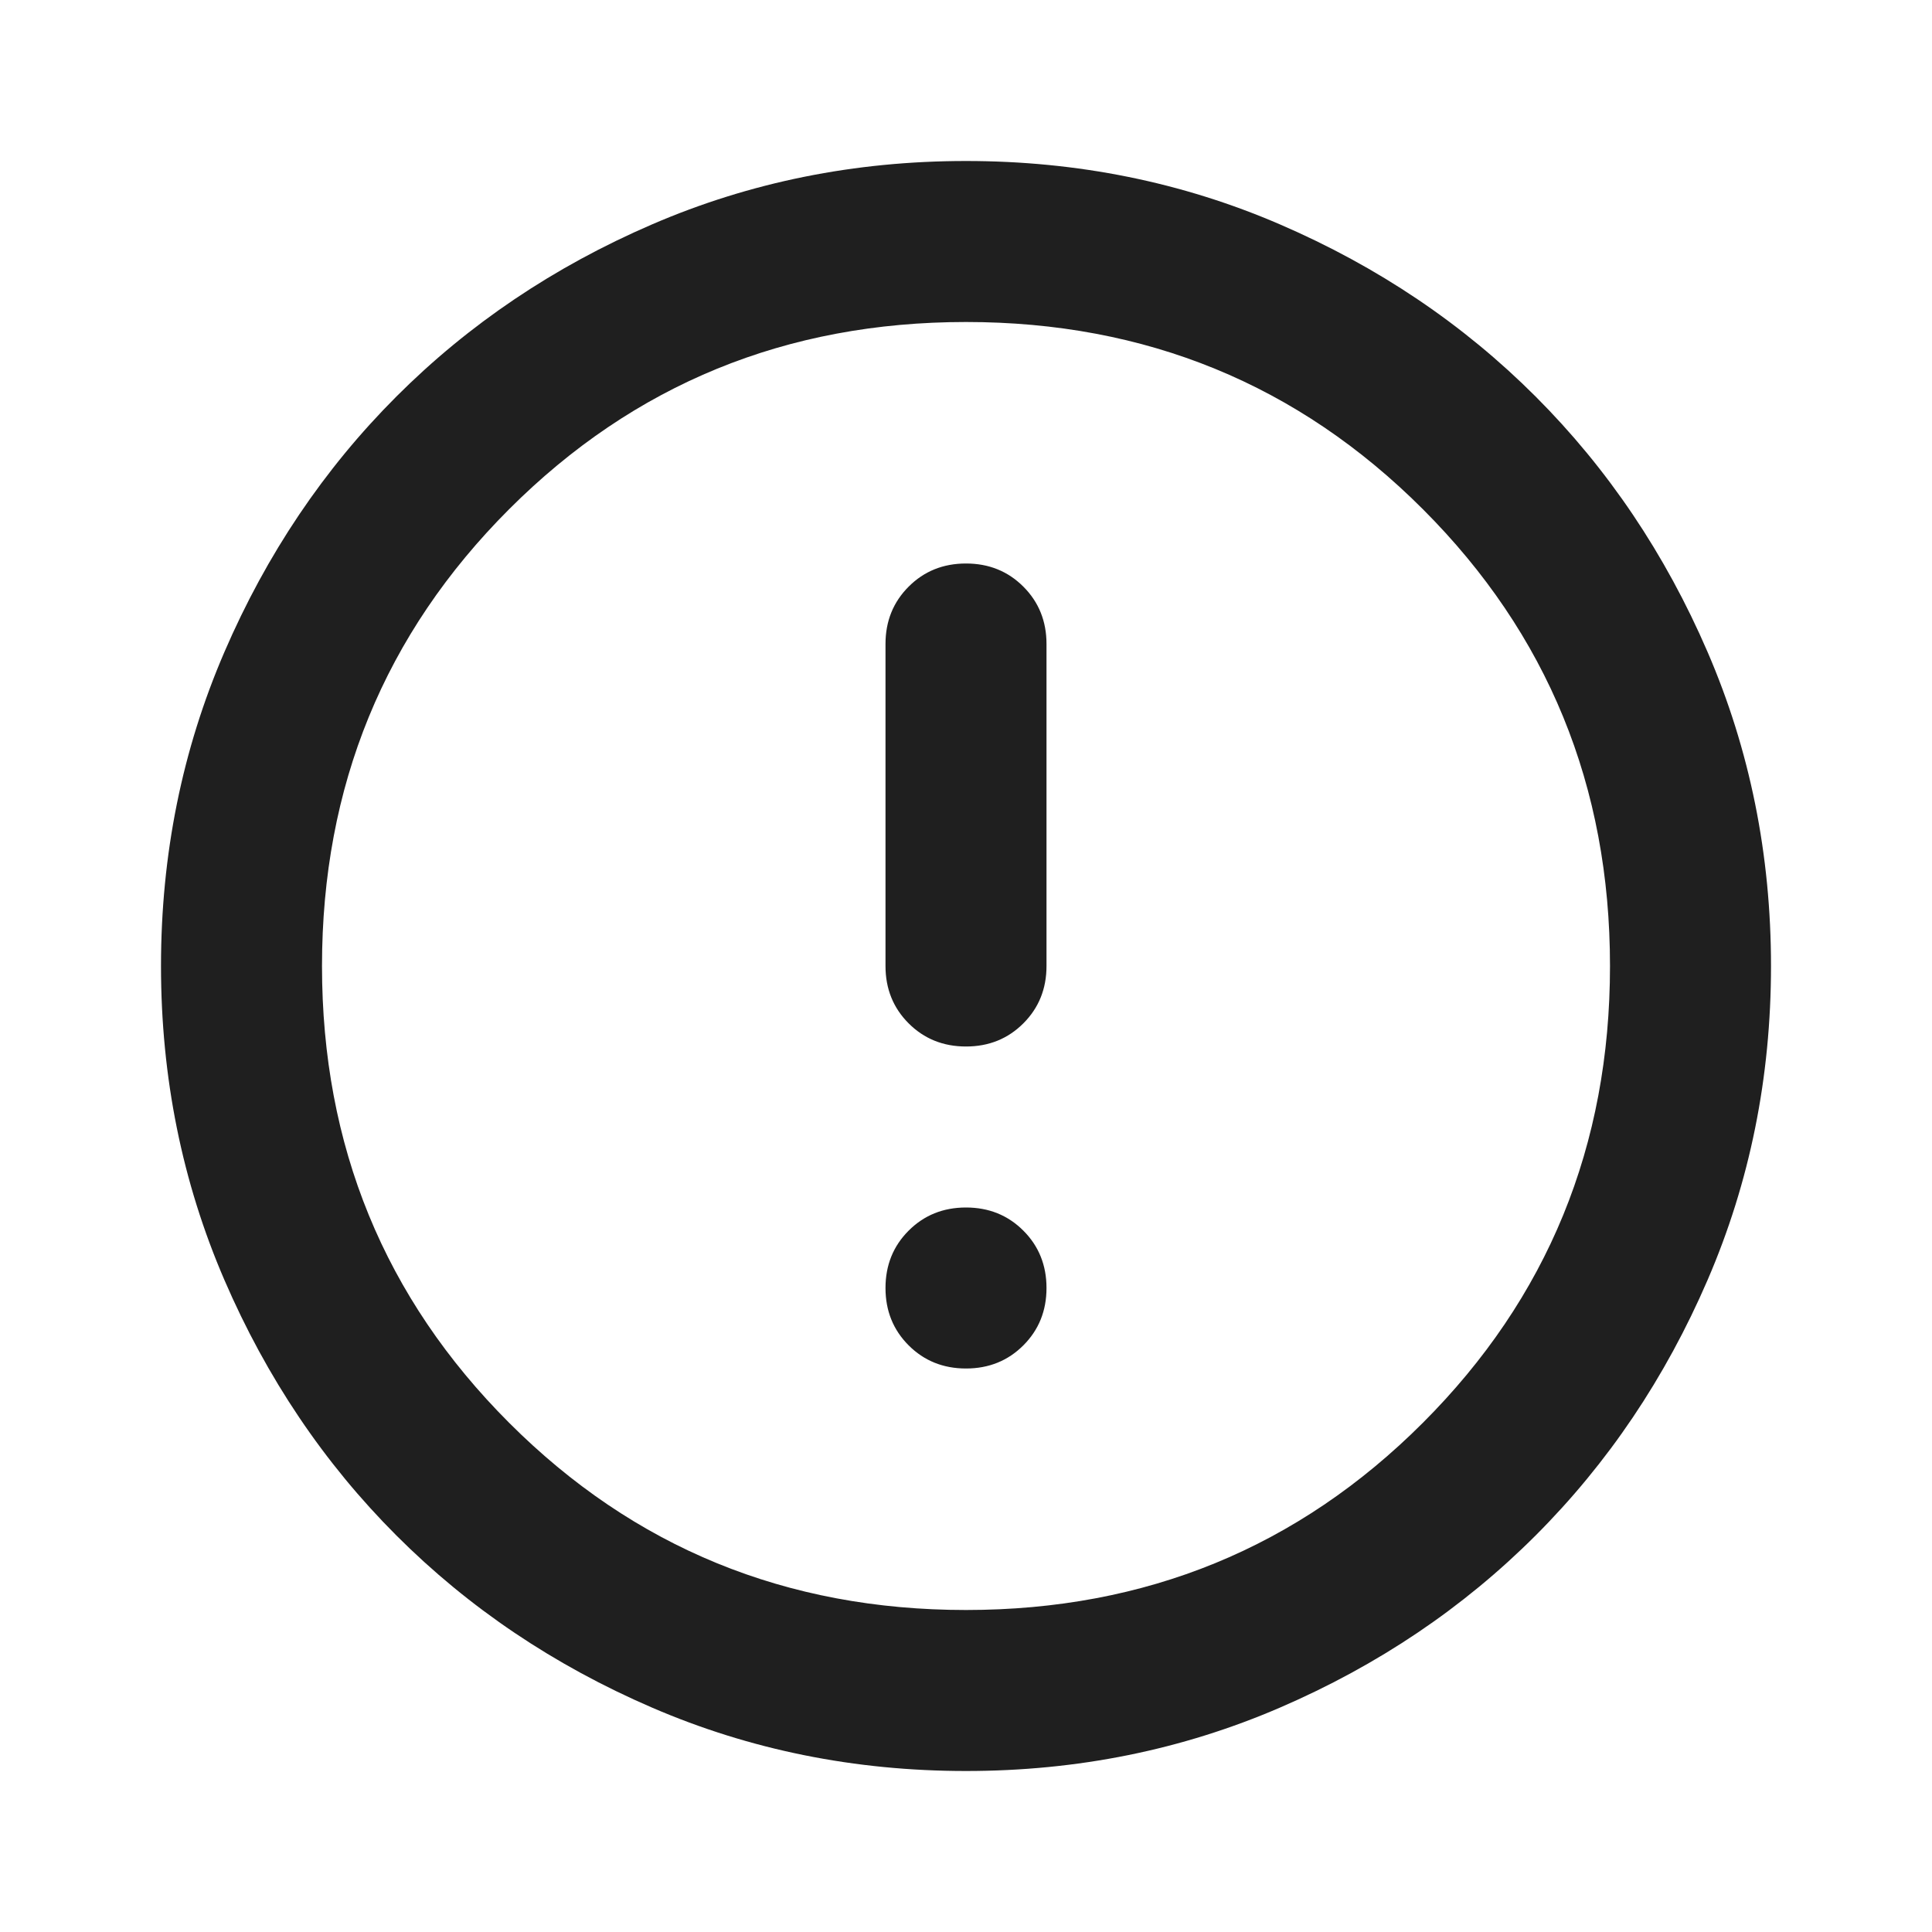
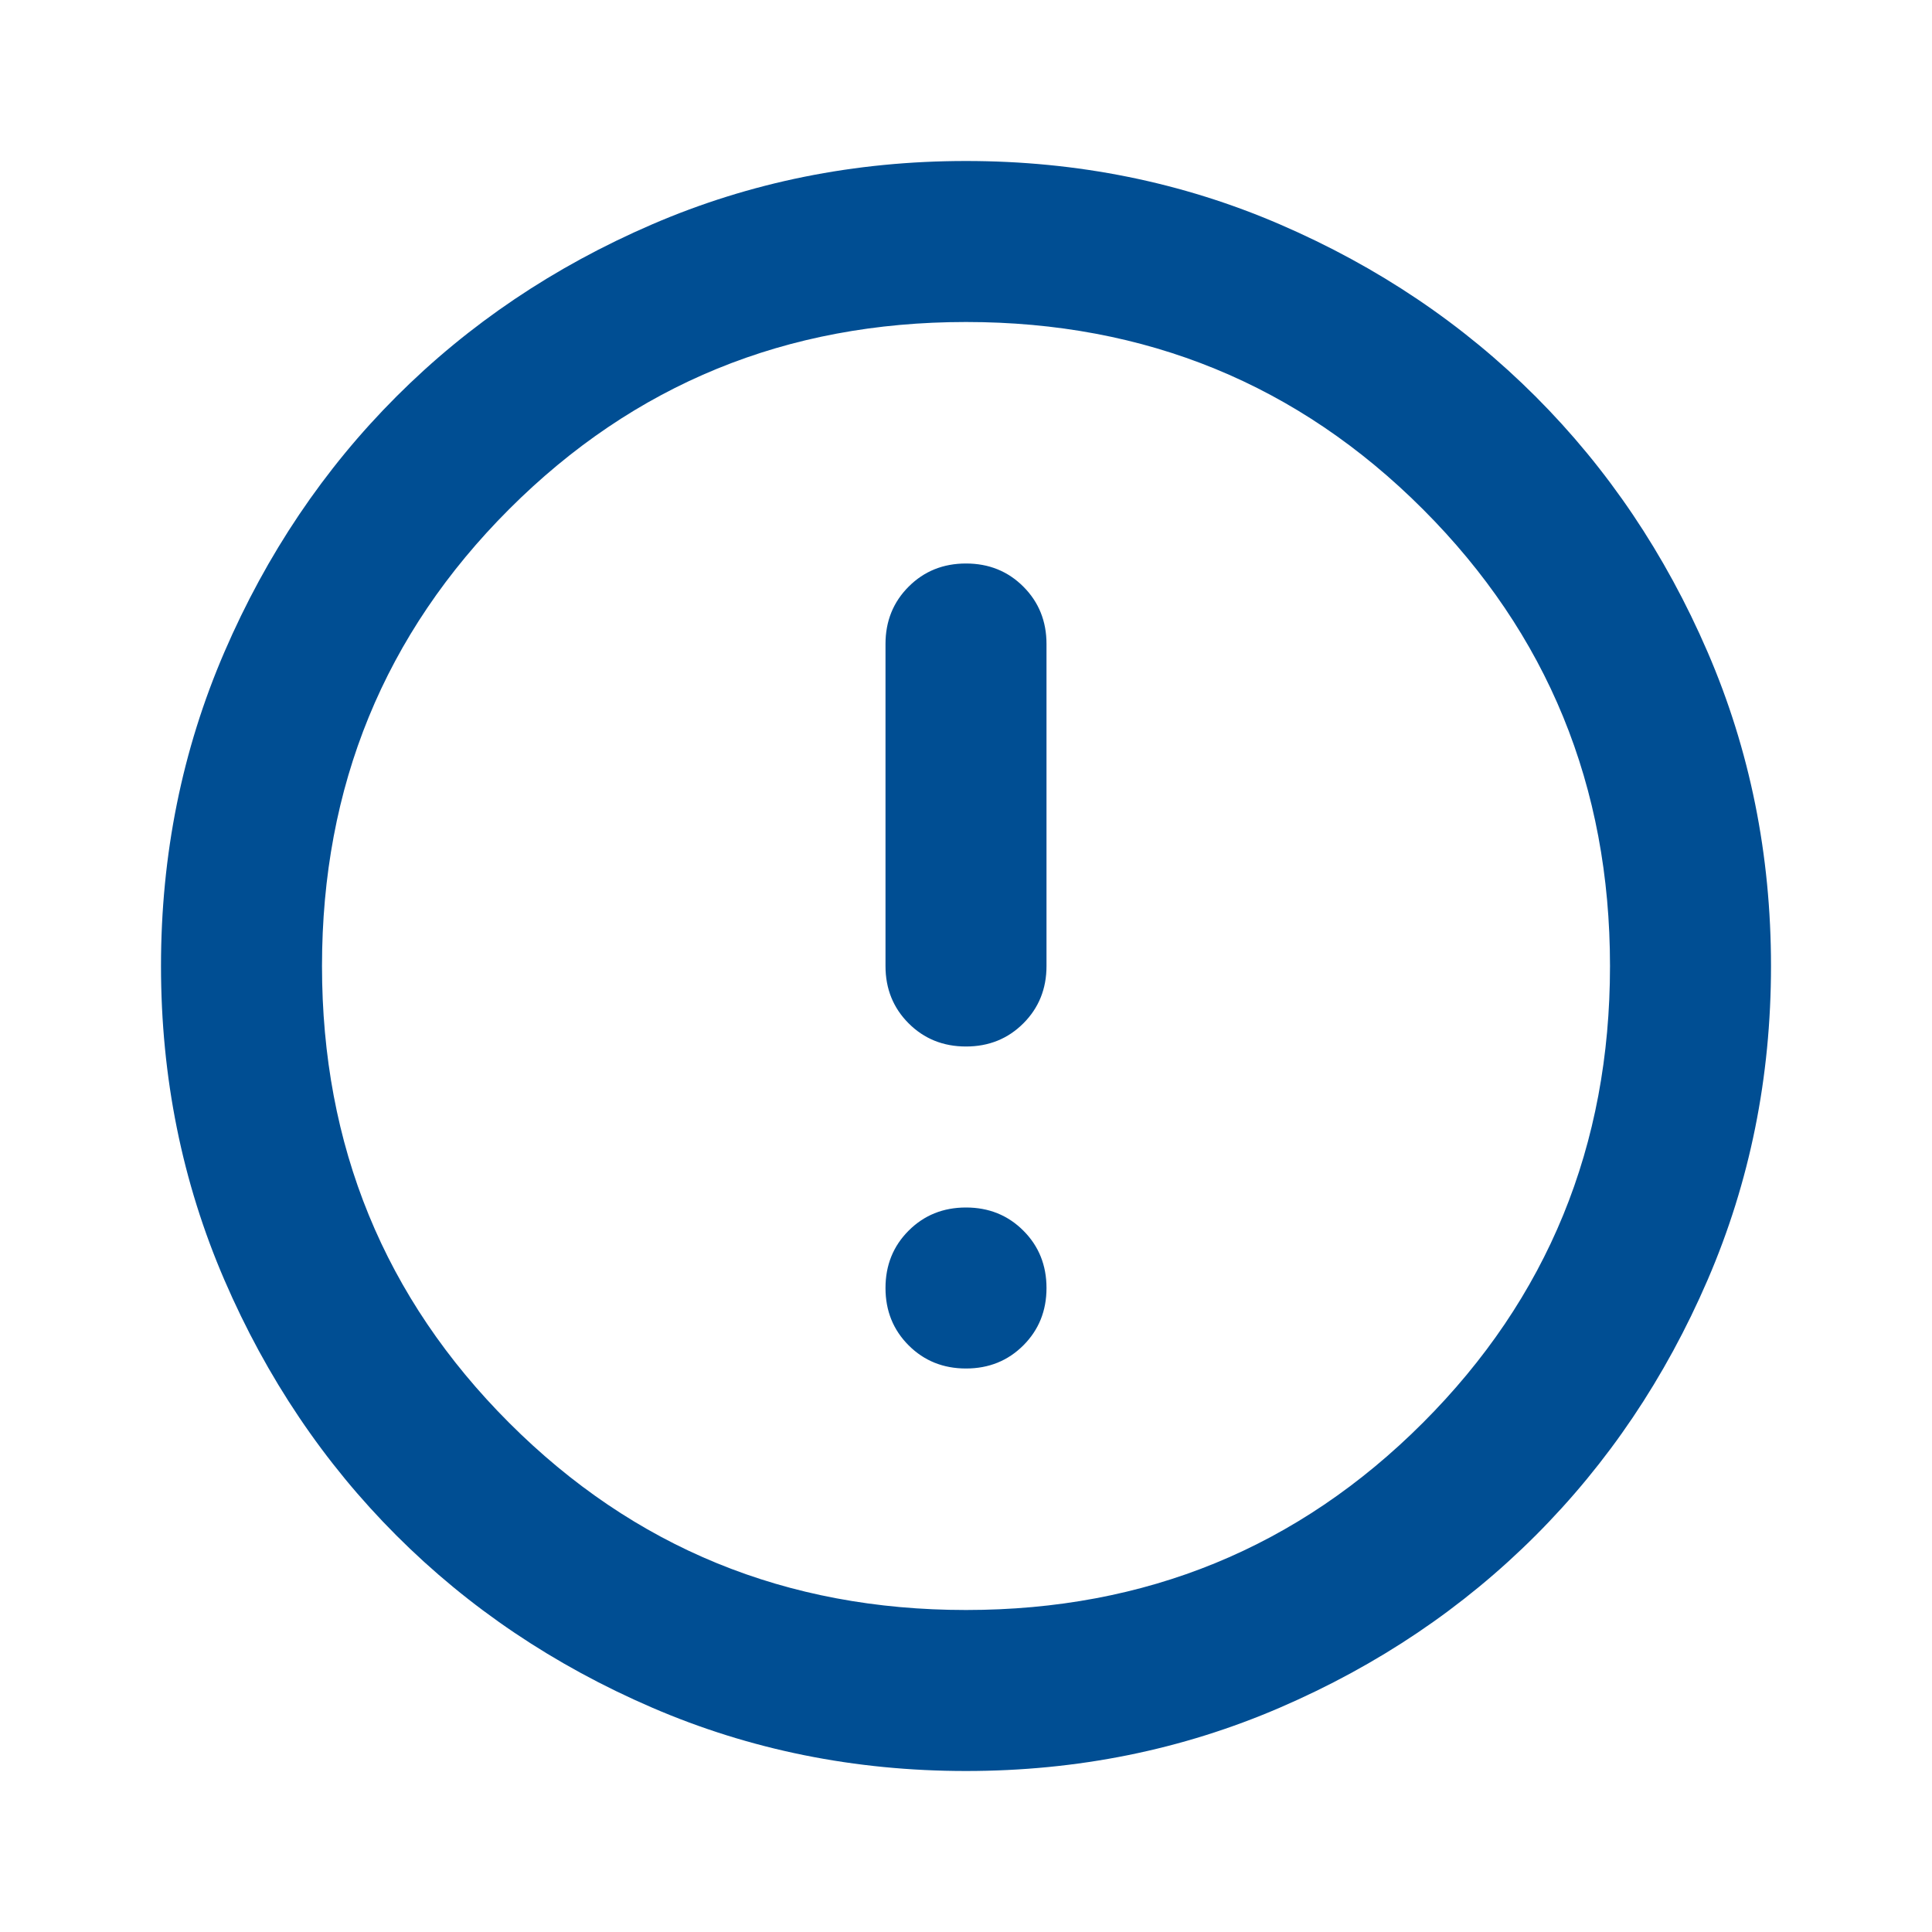
- <svg xmlns="http://www.w3.org/2000/svg" height="24px" viewBox="0 -960 960 960" width="24px" fill="#1f1f1f">
+ <svg xmlns="http://www.w3.org/2000/svg" height="24px" viewBox="0 -960 960 960" width="24px" fill="#004e93">
  <path d="M480-280q17 0 28.5-11.5T520-320q0-17-11.5-28.5T480-360q-17 0-28.5 11.5T440-320q0 17 11.5 28.5T480-280Zm0-160q17 0 28.5-11.5T520-480v-160q0-17-11.5-28.5T480-680q-17 0-28.5 11.5T440-640v160q0 17 11.5 28.5T480-440Zm0 360q-83 0-156-31.5T197-197q-54-54-85.5-127T80-480q0-83 31.5-156T197-763q54-54 127-85.5T480-880q83 0 156 31.5T763-763q54 54 85.5 127T880-480q0 83-31.5 156T763-197q-54 54-127 85.5T480-80Zm0-80q134 0 227-93t93-227q0-134-93-227t-227-93q-134 0-227 93t-93 227q0 134 93 227t227 93Zm0-320Z" />
</svg>
